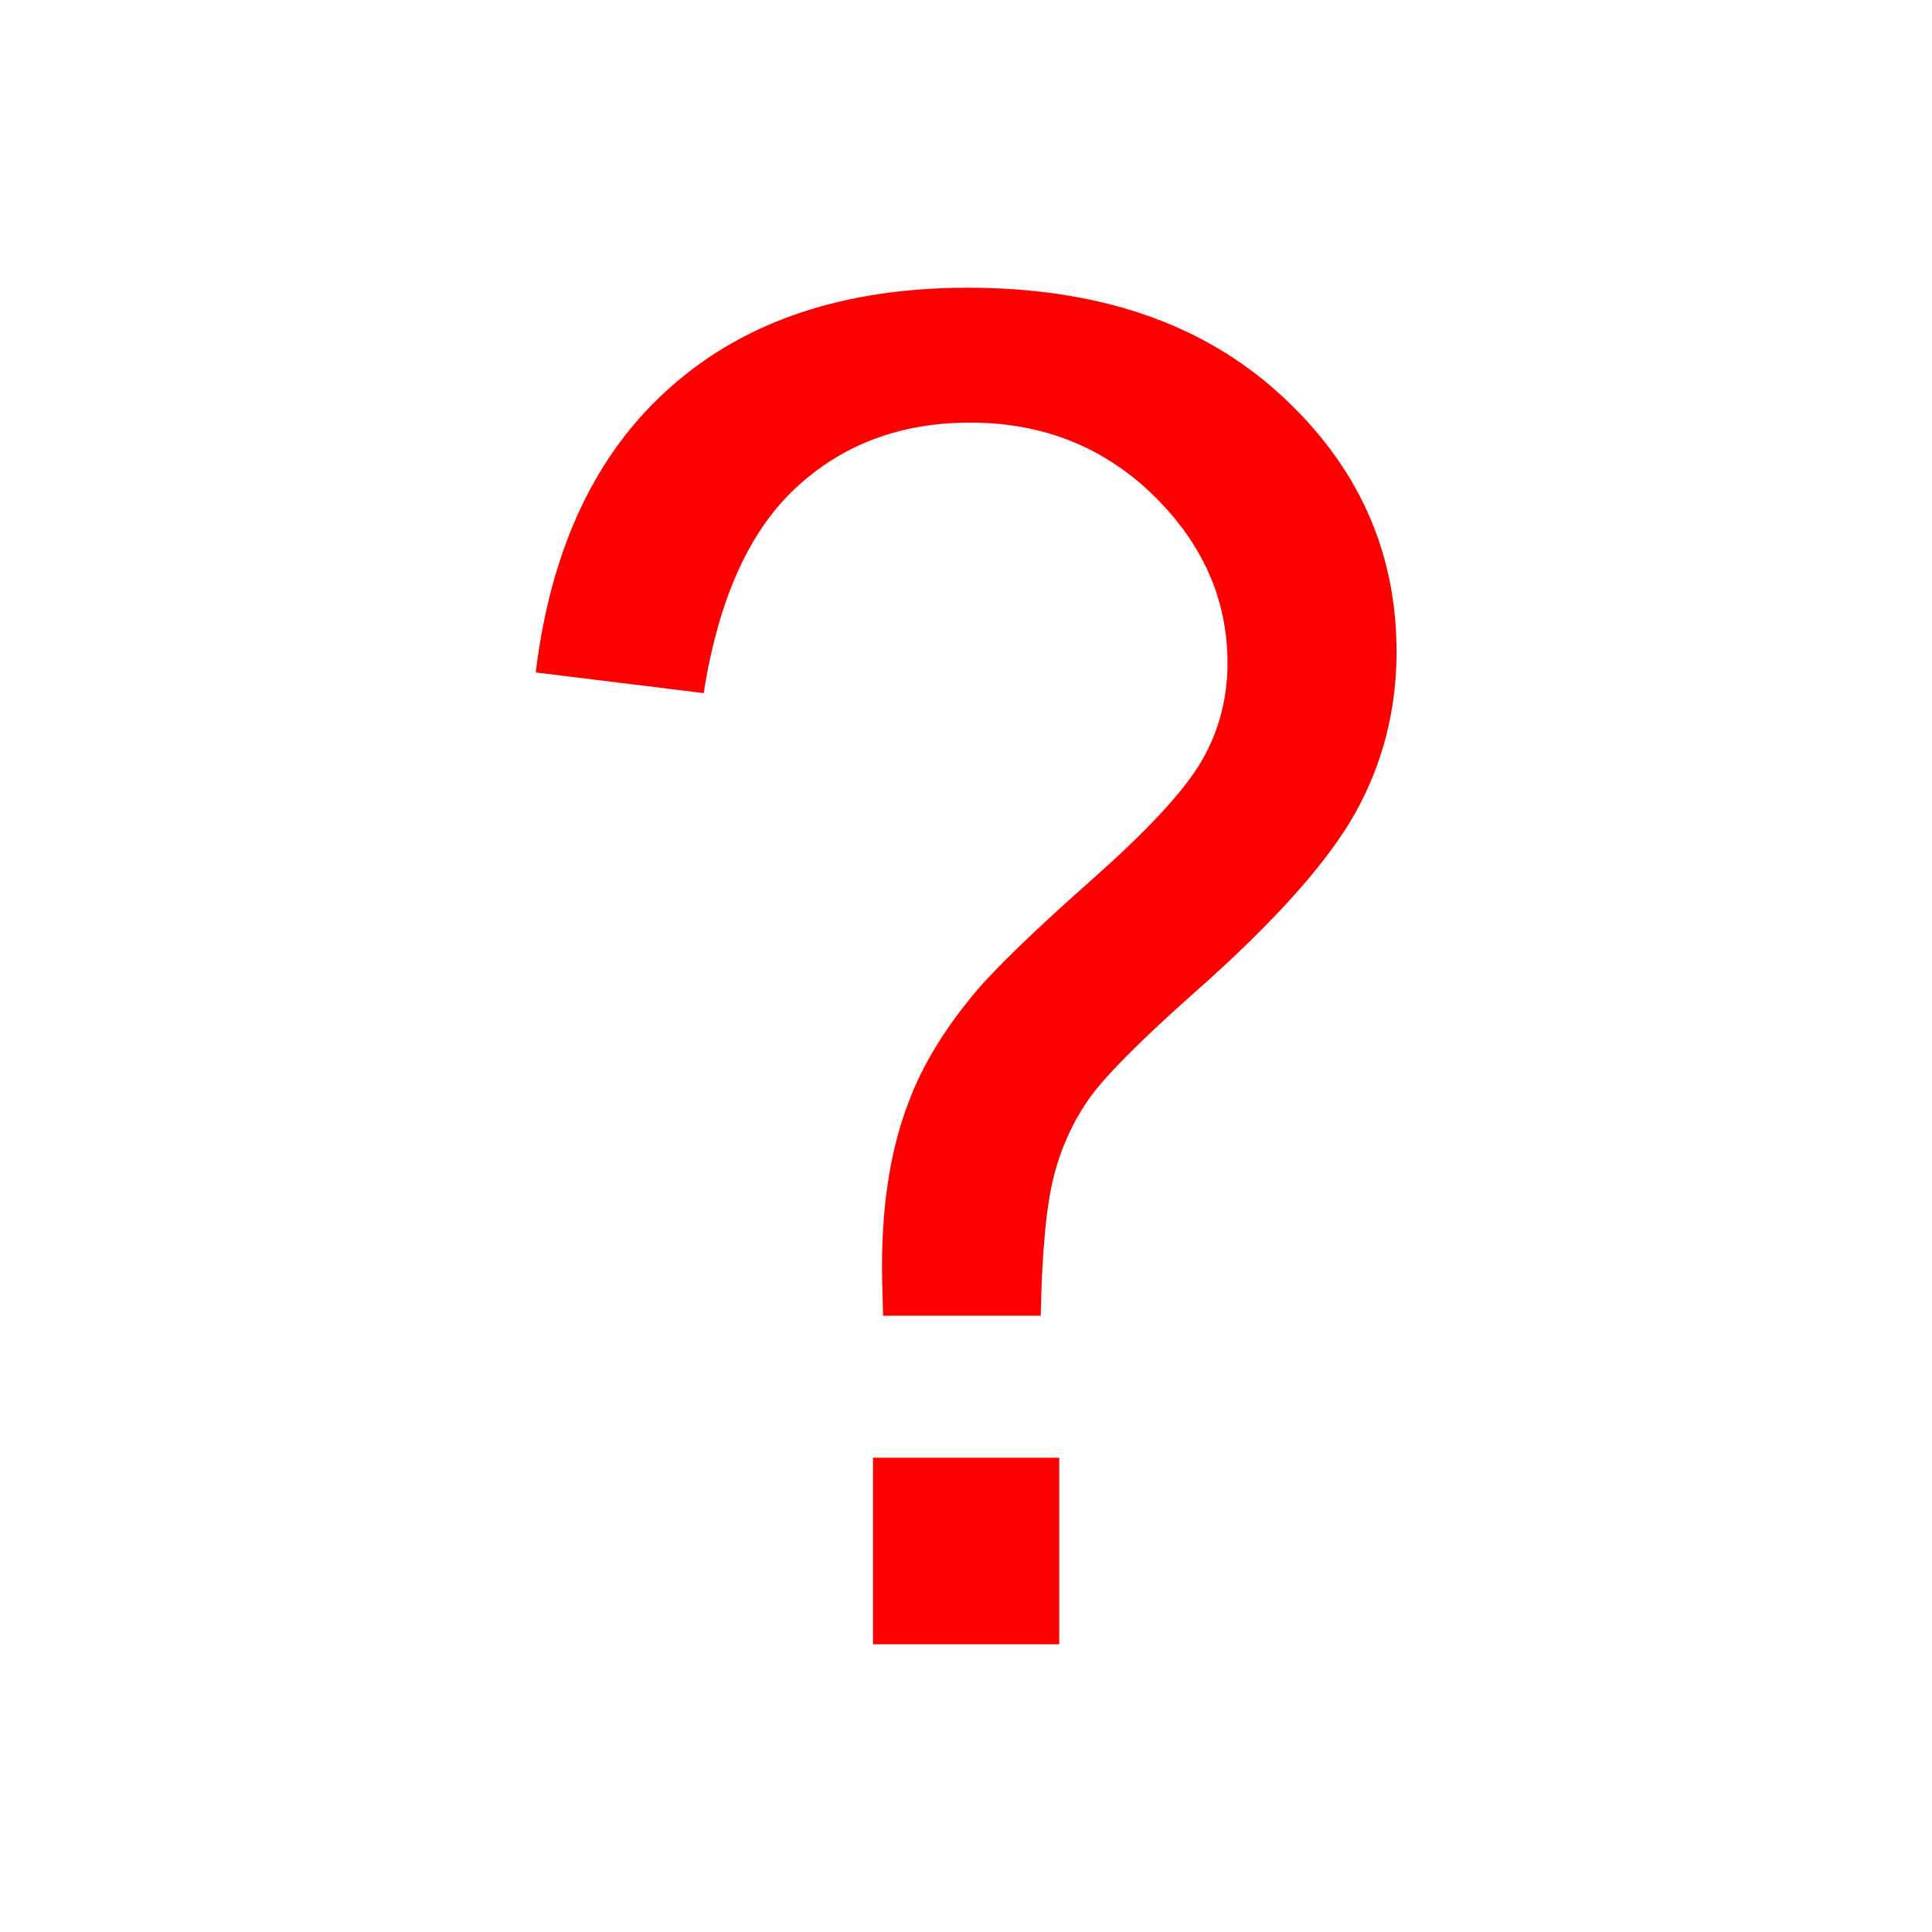
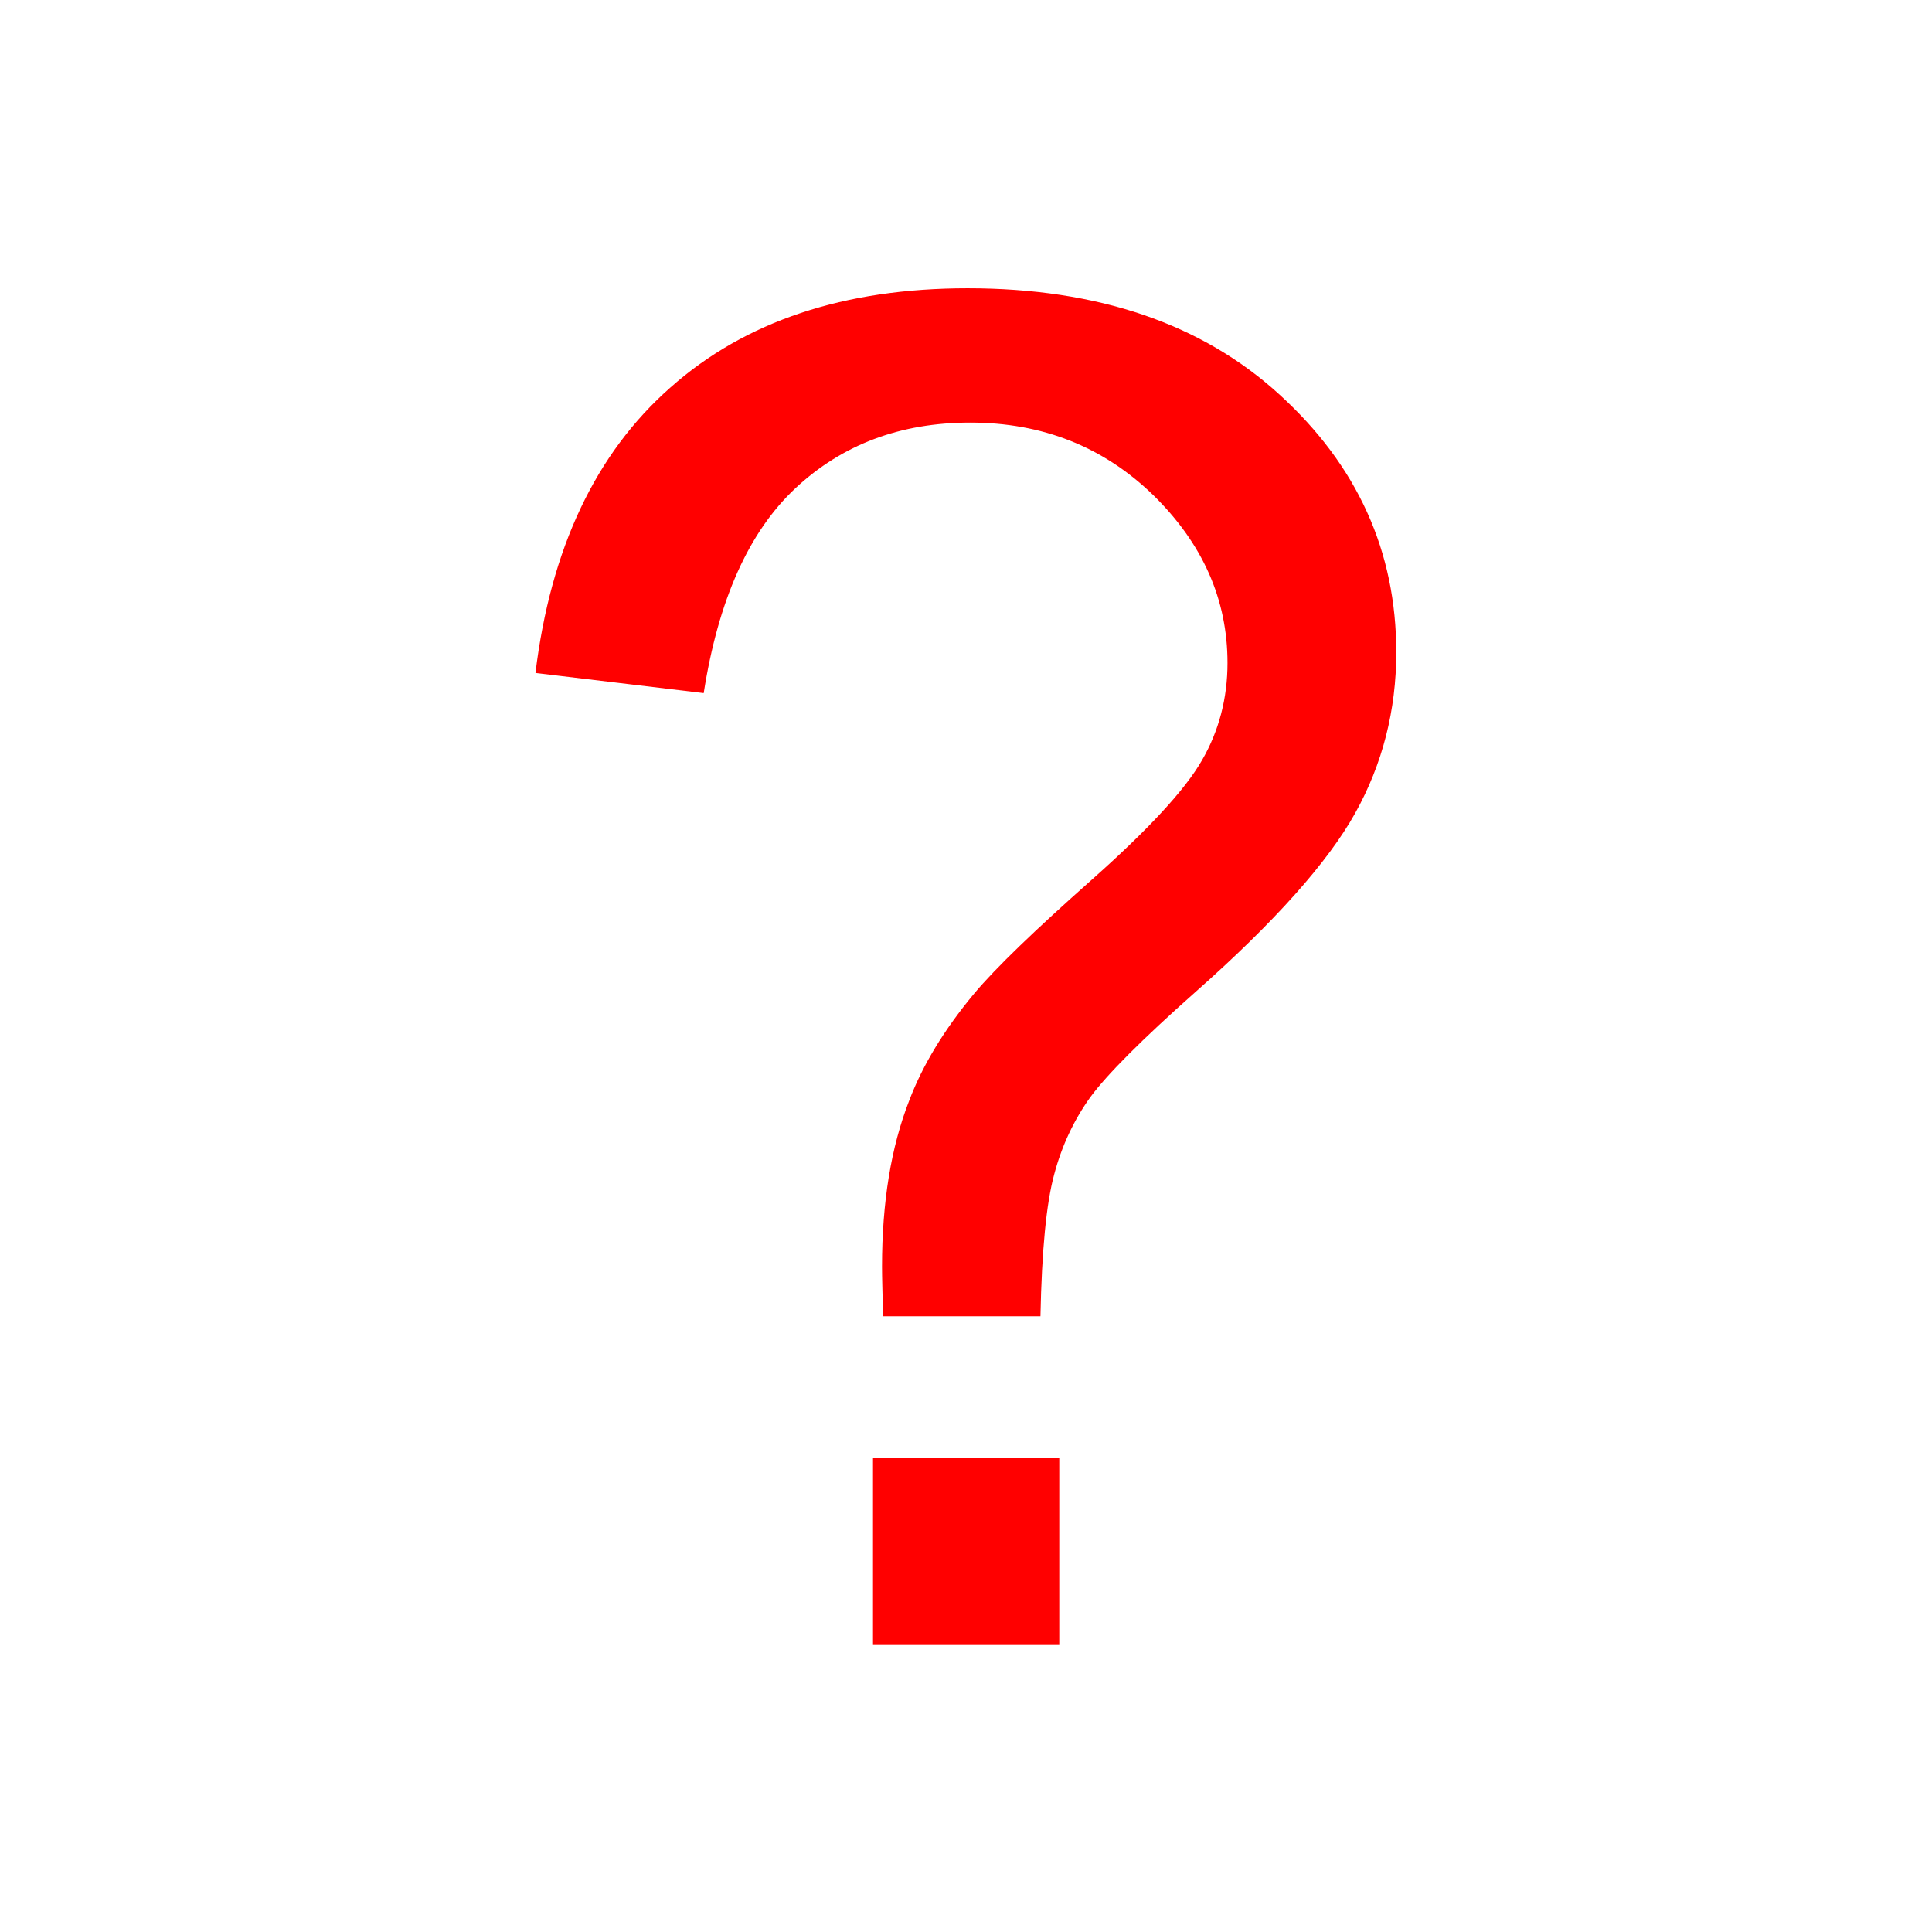
- <svg xmlns="http://www.w3.org/2000/svg" height="700" style="clip-rule:evenodd;fill-rule:evenodd;image-rendering:optimizeQuality;shape-rendering:geometricPrecision;text-rendering:geometricPrecision" viewBox="0 0 7.292 7.292" width="700" xml:space="preserve" version="1.1" id="svg11">
-   <defs id="defs4">
-     <style type="text/css" id="style2">
-    
-     .fil1 {fill:none}
-     .fil0 {fill:#0A93E2;fill-rule:nonzero}
-    
-   </style>
-   </defs>
-   <g id="Layer_x0020_1">
-     <path class="fil0" d="m 3.333,4.966 c -0.002,-0.082 -0.004,-0.144 -0.004,-0.185 0,-0.243 0.034,-0.452 0.103,-0.628 0.05,-0.132 0.131,-0.266 0.244,-0.402 0.082,-0.098 0.231,-0.241 0.444,-0.43 0.215,-0.19 0.353,-0.34 0.417,-0.452 0.064,-0.111 0.096,-0.234 0.096,-0.367 0,-0.24 -0.094,-0.451 -0.281,-0.634 -0.188,-0.182 -0.418,-0.273 -0.69,-0.273 -0.264,0 -0.483,0.083 -0.659,0.247 -0.177,0.165 -0.292,0.423 -0.347,0.774 L 2.022,2.538 c 0.057,-0.469 0.227,-0.829 0.51,-1.078 0.282,-0.25 0.656,-0.374 1.121,-0.374 0.492,0 0.885,0.134 1.178,0.402 0.293,0.267 0.44,0.591 0.44,0.972 0,0.219 -0.052,0.422 -0.155,0.607 -0.103,0.185 -0.304,0.411 -0.604,0.676 -0.202,0.179 -0.333,0.311 -0.395,0.395 -0.062,0.086 -0.108,0.183 -0.137,0.292 -0.03,0.11 -0.047,0.288 -0.052,0.536 H 3.333 Z m -0.038,1.24 v -0.704 h 0.703 v 0.704 z" id="path6" style="fill:#ff0000;fill-opacity:1" />
-   </g>
-   <rect class="fil1" height="6.827" width="6.827" id="rect9" x="0" y="0" />
+ <svg xmlns="http://www.w3.org/2000/svg" width="700" height="700" clip-rule="evenodd" fill-rule="evenodd" image-rendering="optimizeQuality" shape-rendering="geometricPrecision" text-rendering="geometricPrecision" version="1.1" viewBox="0 0 7.292 7.292" xml:space="preserve">
+   <path d="m3.333 4.966c-0.002-0.082-0.004-0.144-0.004-0.185 0-0.243 0.034-0.452 0.103-0.628 0.05-0.132 0.131-0.266 0.244-0.402 0.082-0.098 0.231-0.241 0.444-0.43 0.214-0.19 0.353-0.34 0.417-0.452 0.064-0.111 0.096-0.234 0.096-0.367 0-0.24-0.094-0.451-0.281-0.634-0.188-0.182-0.418-0.273-0.69-0.273-0.264 0-0.483 0.083-0.659 0.247-0.177 0.165-0.292 0.423-0.347 0.774l-0.635-0.076c0.057-0.469 0.227-0.829 0.51-1.078 0.282-0.25 0.656-0.374 1.121-0.374 0.492 0 0.885 0.134 1.178 0.402 0.293 0.267 0.44 0.591 0.44 0.972 0 0.219-0.052 0.422-0.155 0.607-0.103 0.185-0.304 0.411-0.604 0.676-0.202 0.179-0.333 0.311-0.395 0.395-0.062 0.086-0.108 0.183-0.137 0.292-0.03 0.11-0.047 0.288-0.052 0.536h-0.594zm-0.038 1.24v-0.704h0.703v0.704z" fill="#ff0000" fill-rule="nonzero" />
+   <rect width="6.827" height="6.827" fill="none" />
</svg>
